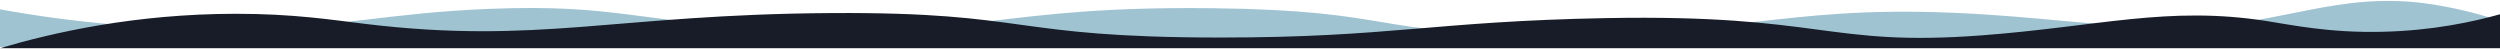
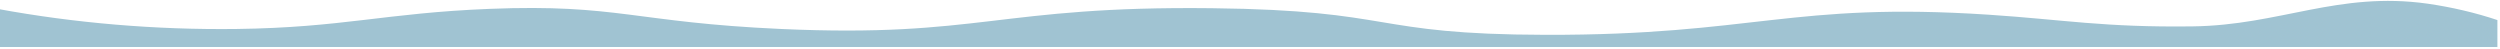
<svg xmlns="http://www.w3.org/2000/svg" width="1920" height="37" viewBox="0 0 1920 37" fill="none">
  <path d="M-2 6.8C57.547 17.771 119.39 22.983 181.418 22.26C263.655 21.195 295.435 10.004 376.055 6.8C474.581 2.884 487.449 17.201 599.967 22.26C752.704 29.127 766.549 4.435 930.692 6.301C1073.37 7.923 1051.31 26.447 1187.04 26.748C1347.2 27.104 1375.79 1.308 1527.26 11.288C1585.01 15.093 1615.74 21.14 1683.92 20.265C1750.86 19.407 1795.83 -6.807 1864.32 2.81C1883.01 5.518 1901.05 9.751 1918 15.402V36.078H-2V6.8Z" fill="#A0C3D2" />
-   <path d="M0 37.01C40.906 24.962 103.548 10.701 180.648 10.589C225.232 10.523 254.666 15.218 280.341 18.326C413.654 34.463 472.22 11.032 638.758 10.036C792.365 9.117 774.144 28.861 937.835 28.827C1067.71 28.8 1101.09 16.366 1233.35 13.905C1400.37 10.796 1402.86 36.096 1521.75 27.169C1611.95 20.396 1664.73 4.31 1740.52 16.115C1760.56 19.238 1789.03 25.372 1829.92 24.405C1868.44 23.495 1899.42 16.725 1920 10.957V37.01H0Z" fill="#171C28" />
+   <path d="M0 37.01C40.906 24.962 103.548 10.701 180.648 10.589C225.232 10.523 254.666 15.218 280.341 18.326C413.654 34.463 472.22 11.032 638.758 10.036C792.365 9.117 774.144 28.861 937.835 28.827C1067.71 28.8 1101.09 16.366 1233.35 13.905C1400.37 10.796 1402.86 36.096 1521.75 27.169C1611.95 20.396 1664.73 4.31 1740.52 16.115C1760.56 19.238 1789.03 25.372 1829.92 24.405C1868.44 23.495 1899.42 16.725 1920 10.957V37.01H0Z" fill="#" />
</svg>
